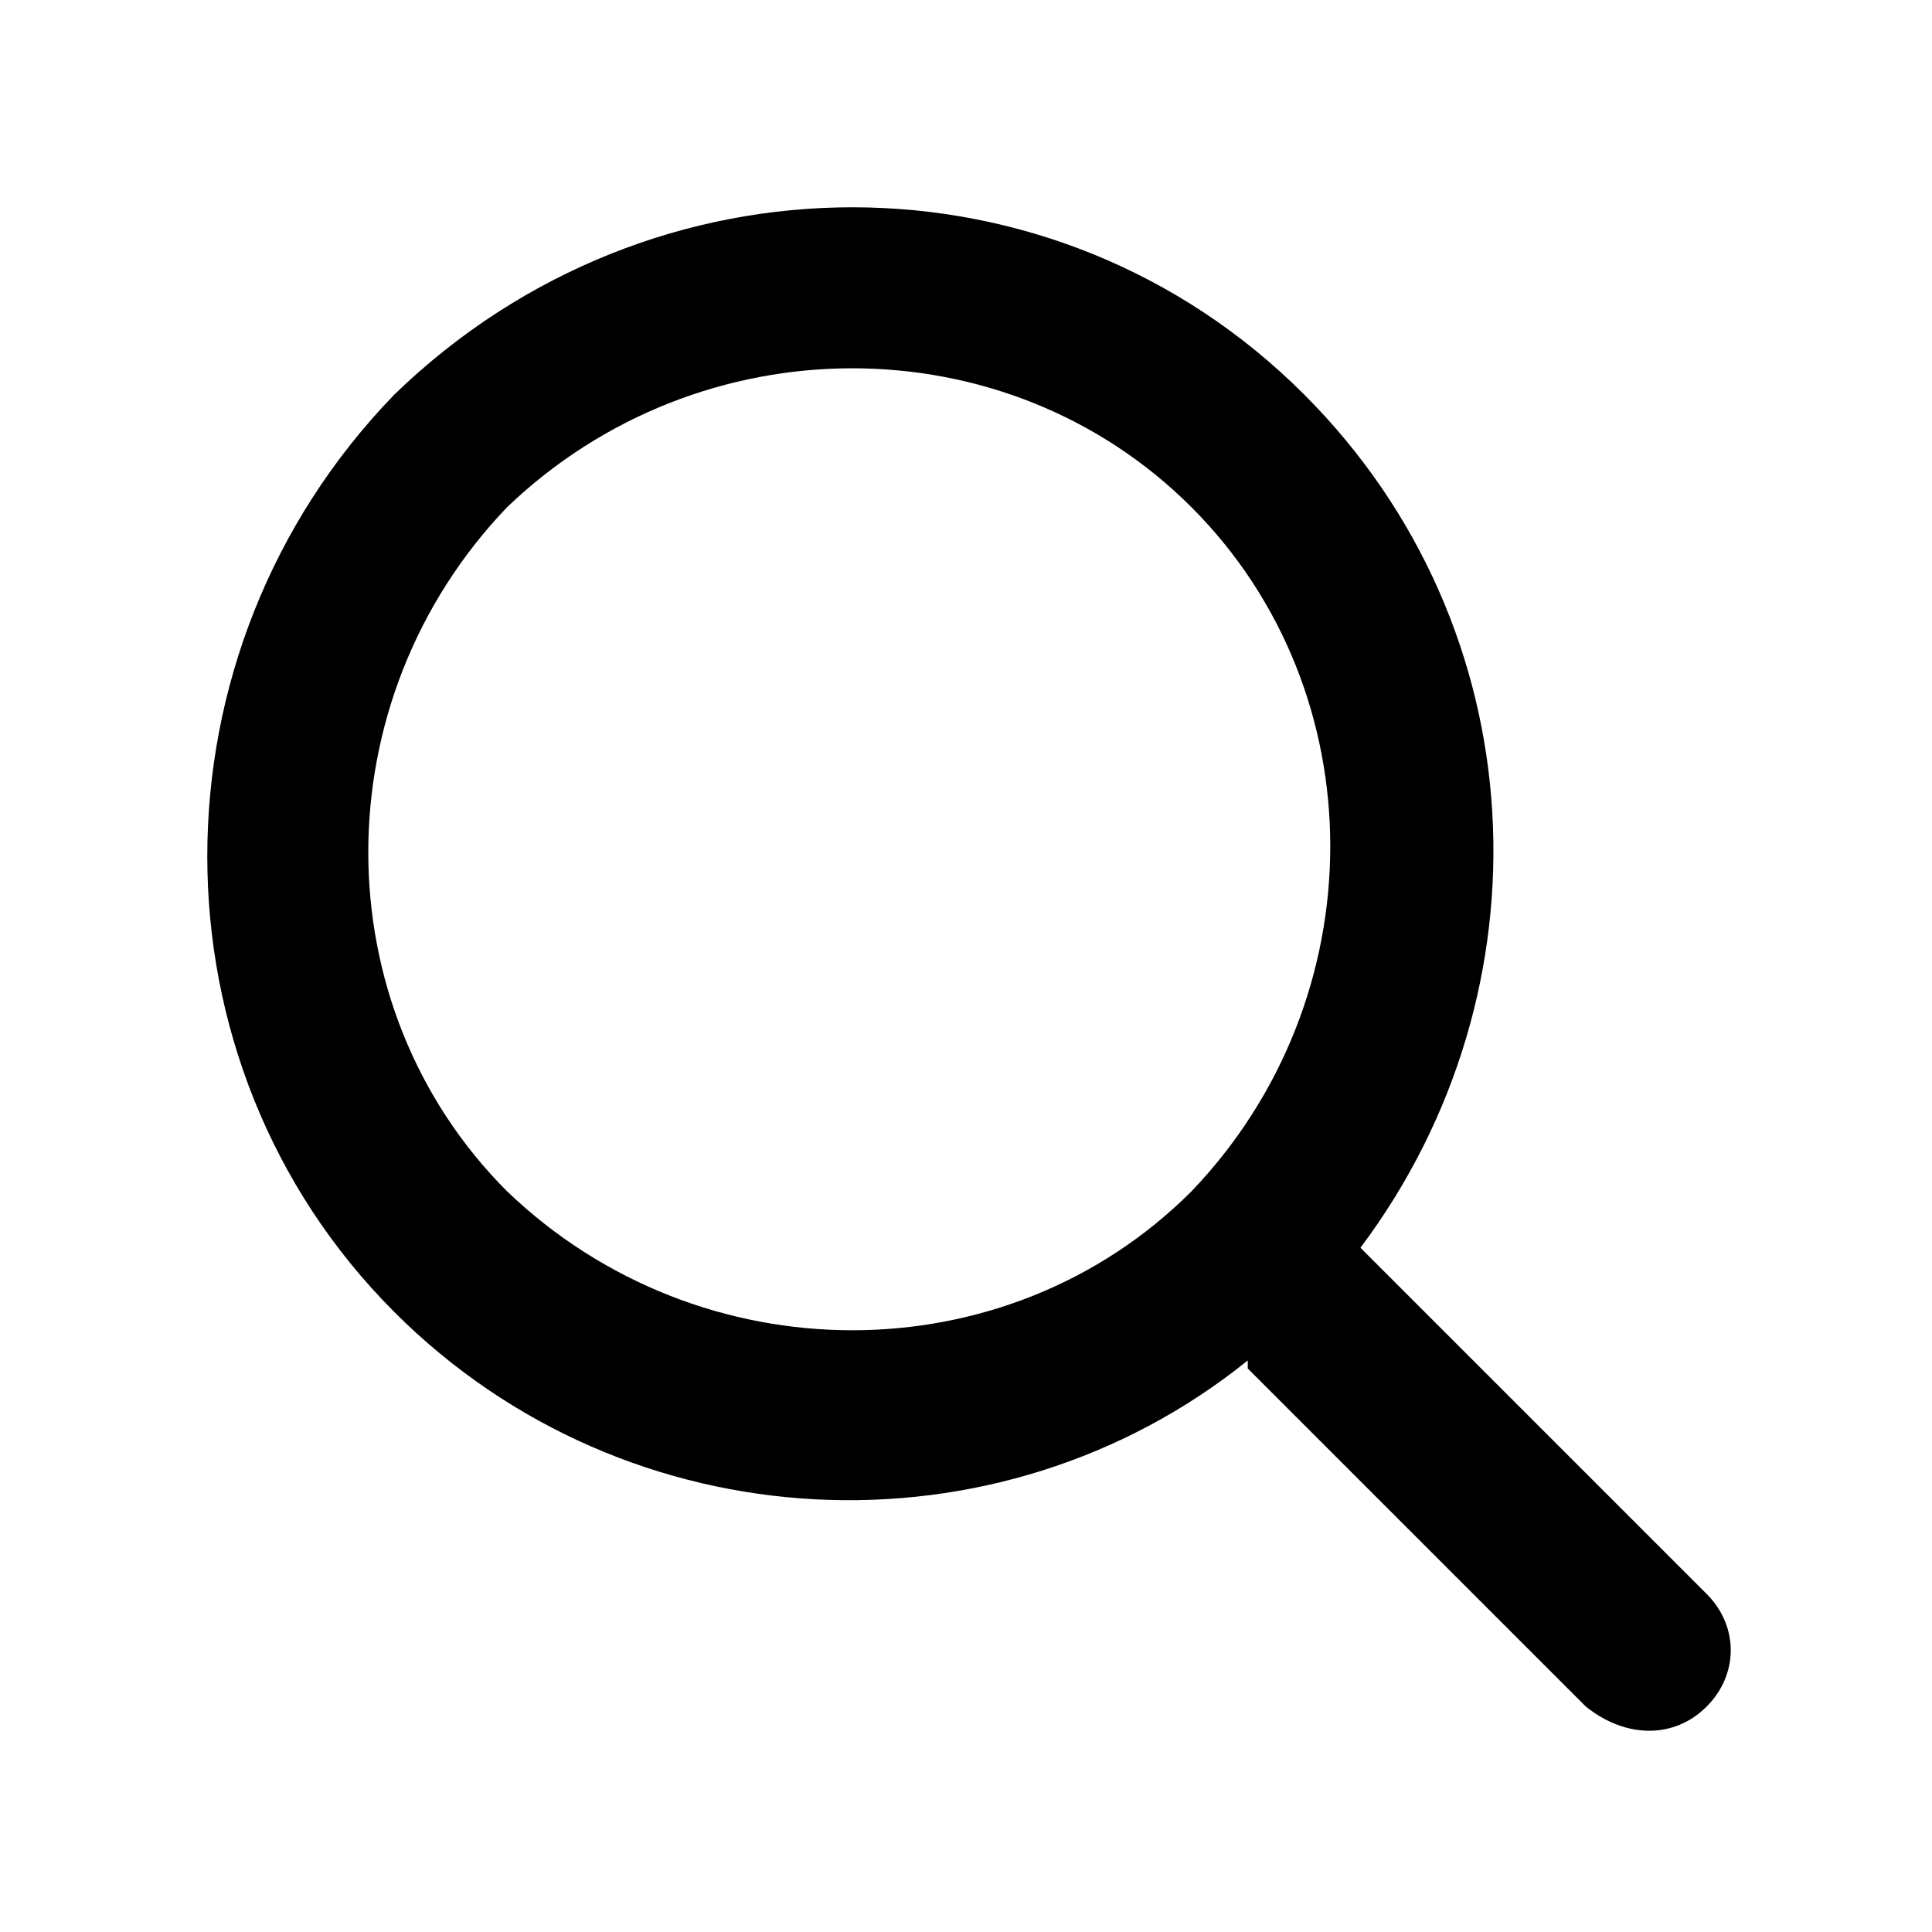
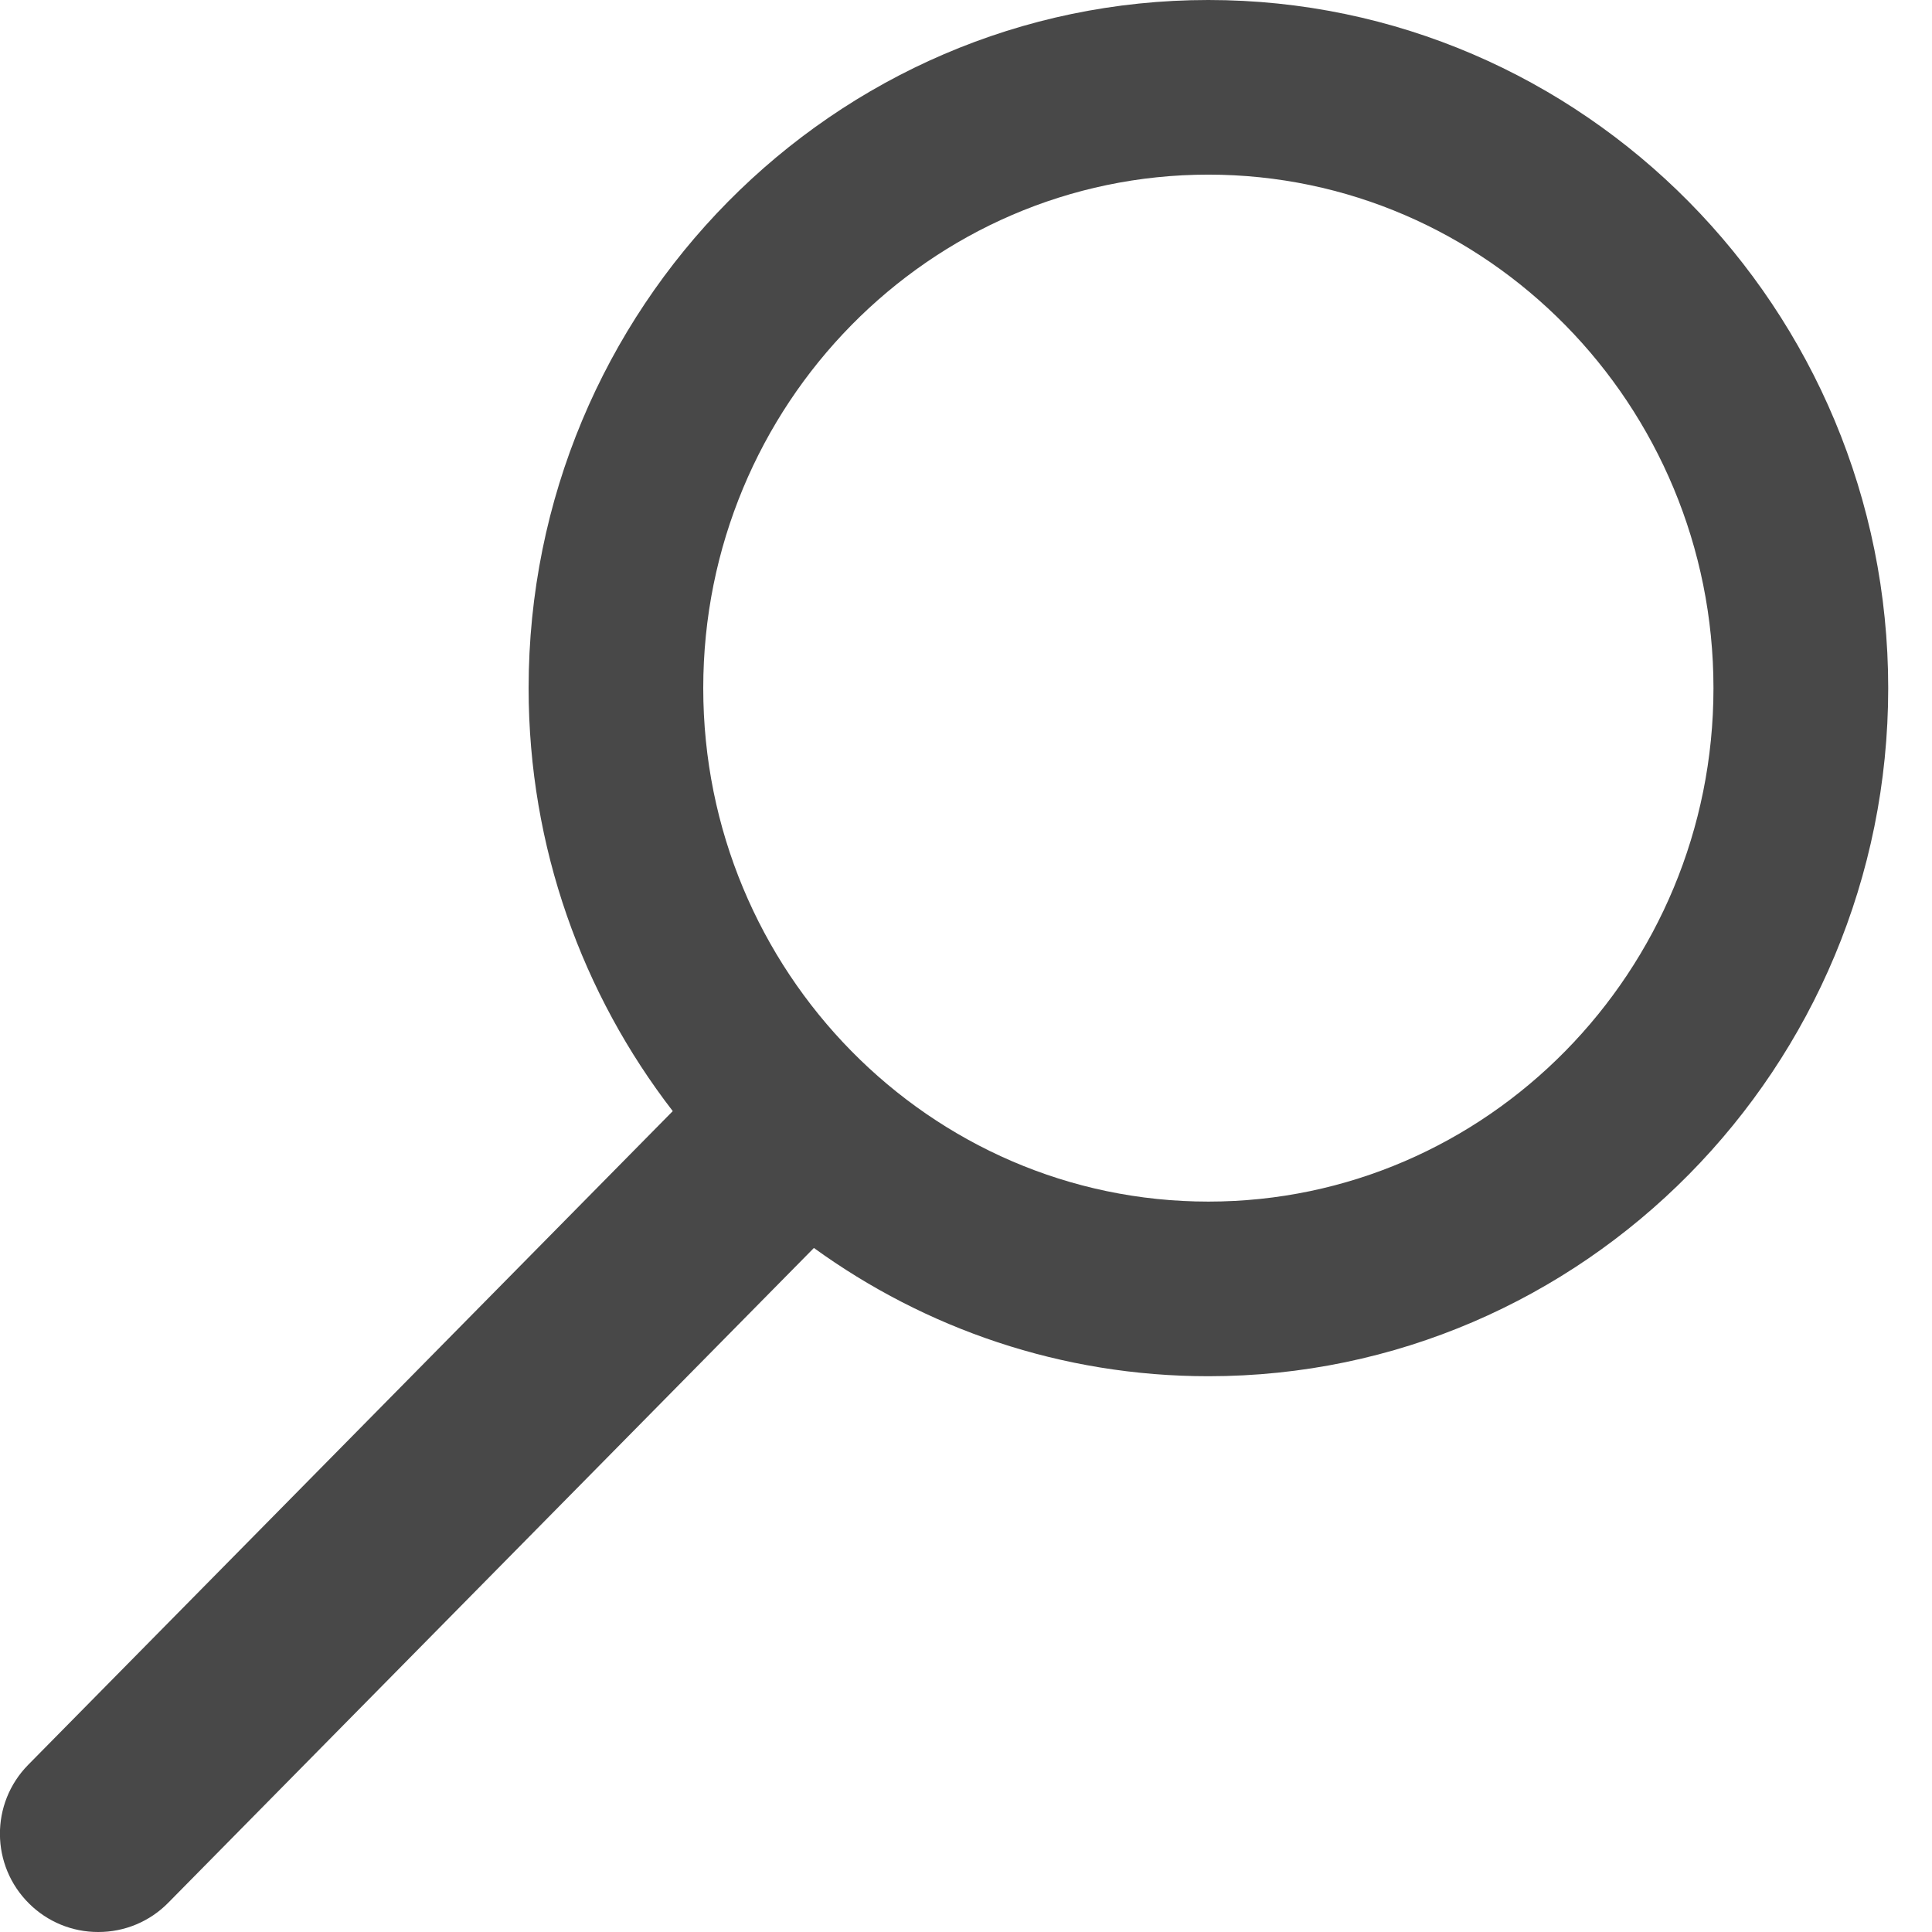
- <svg xmlns="http://www.w3.org/2000/svg" viewBox="0 0 24 24" width="24" height="24">
-   <path d="M16.9,15.5c2.4-3.2,2.2-7.7-0.7-10.6c-3.1-3.1-8.1-3.1-11.3,0c-3.1,3.2-3.1,8.3,0,11.4     c2.9,2.9,7.5,3.1,10.6,0.6c0,0.1,0,0.1,0,0.1l4.2,4.2c0.5,0.4,1.1,0.4,1.5,0c0.4-0.4,0.4-1,0-1.4L16.9,15.5     C16.9,15.5,16.9,15.5,16.9,15.5L16.9,15.5z M14.8,6.3c2.3,2.3,2.3,6.1,0,8.5c-2.3,2.3-6.1,2.3-8.5,0C4,12.5,4,8.7,6.3,6.3     C8.7,4,12.5,4,14.8,6.3z" />
+ <svg xmlns="http://www.w3.org/2000/svg" width="18" height="18">
+   <path d="M11.258 11.195c-2.595 0-4.706-2.146-4.706-4.784s2.111-4.784 4.706-4.784 4.706 2.146 4.706 4.784-2.111 4.784-4.706 4.784m0-11.195C7.766 0 4.925 2.876 4.925 6.411c0 1.485.503 2.853 1.343 3.941l-6.005 6.09c-.355.36-.351.939.009 1.294A.91.91 0 0 0 .915 18a.91.91 0 0 0 .652-.272l6.016-6.101c1.037.751 2.306 1.195 3.676 1.195 3.492 0 6.333-2.876 6.333-6.411S14.75 0 11.258 0" fill="#484848" fill-rule="evenodd" />
</svg>
